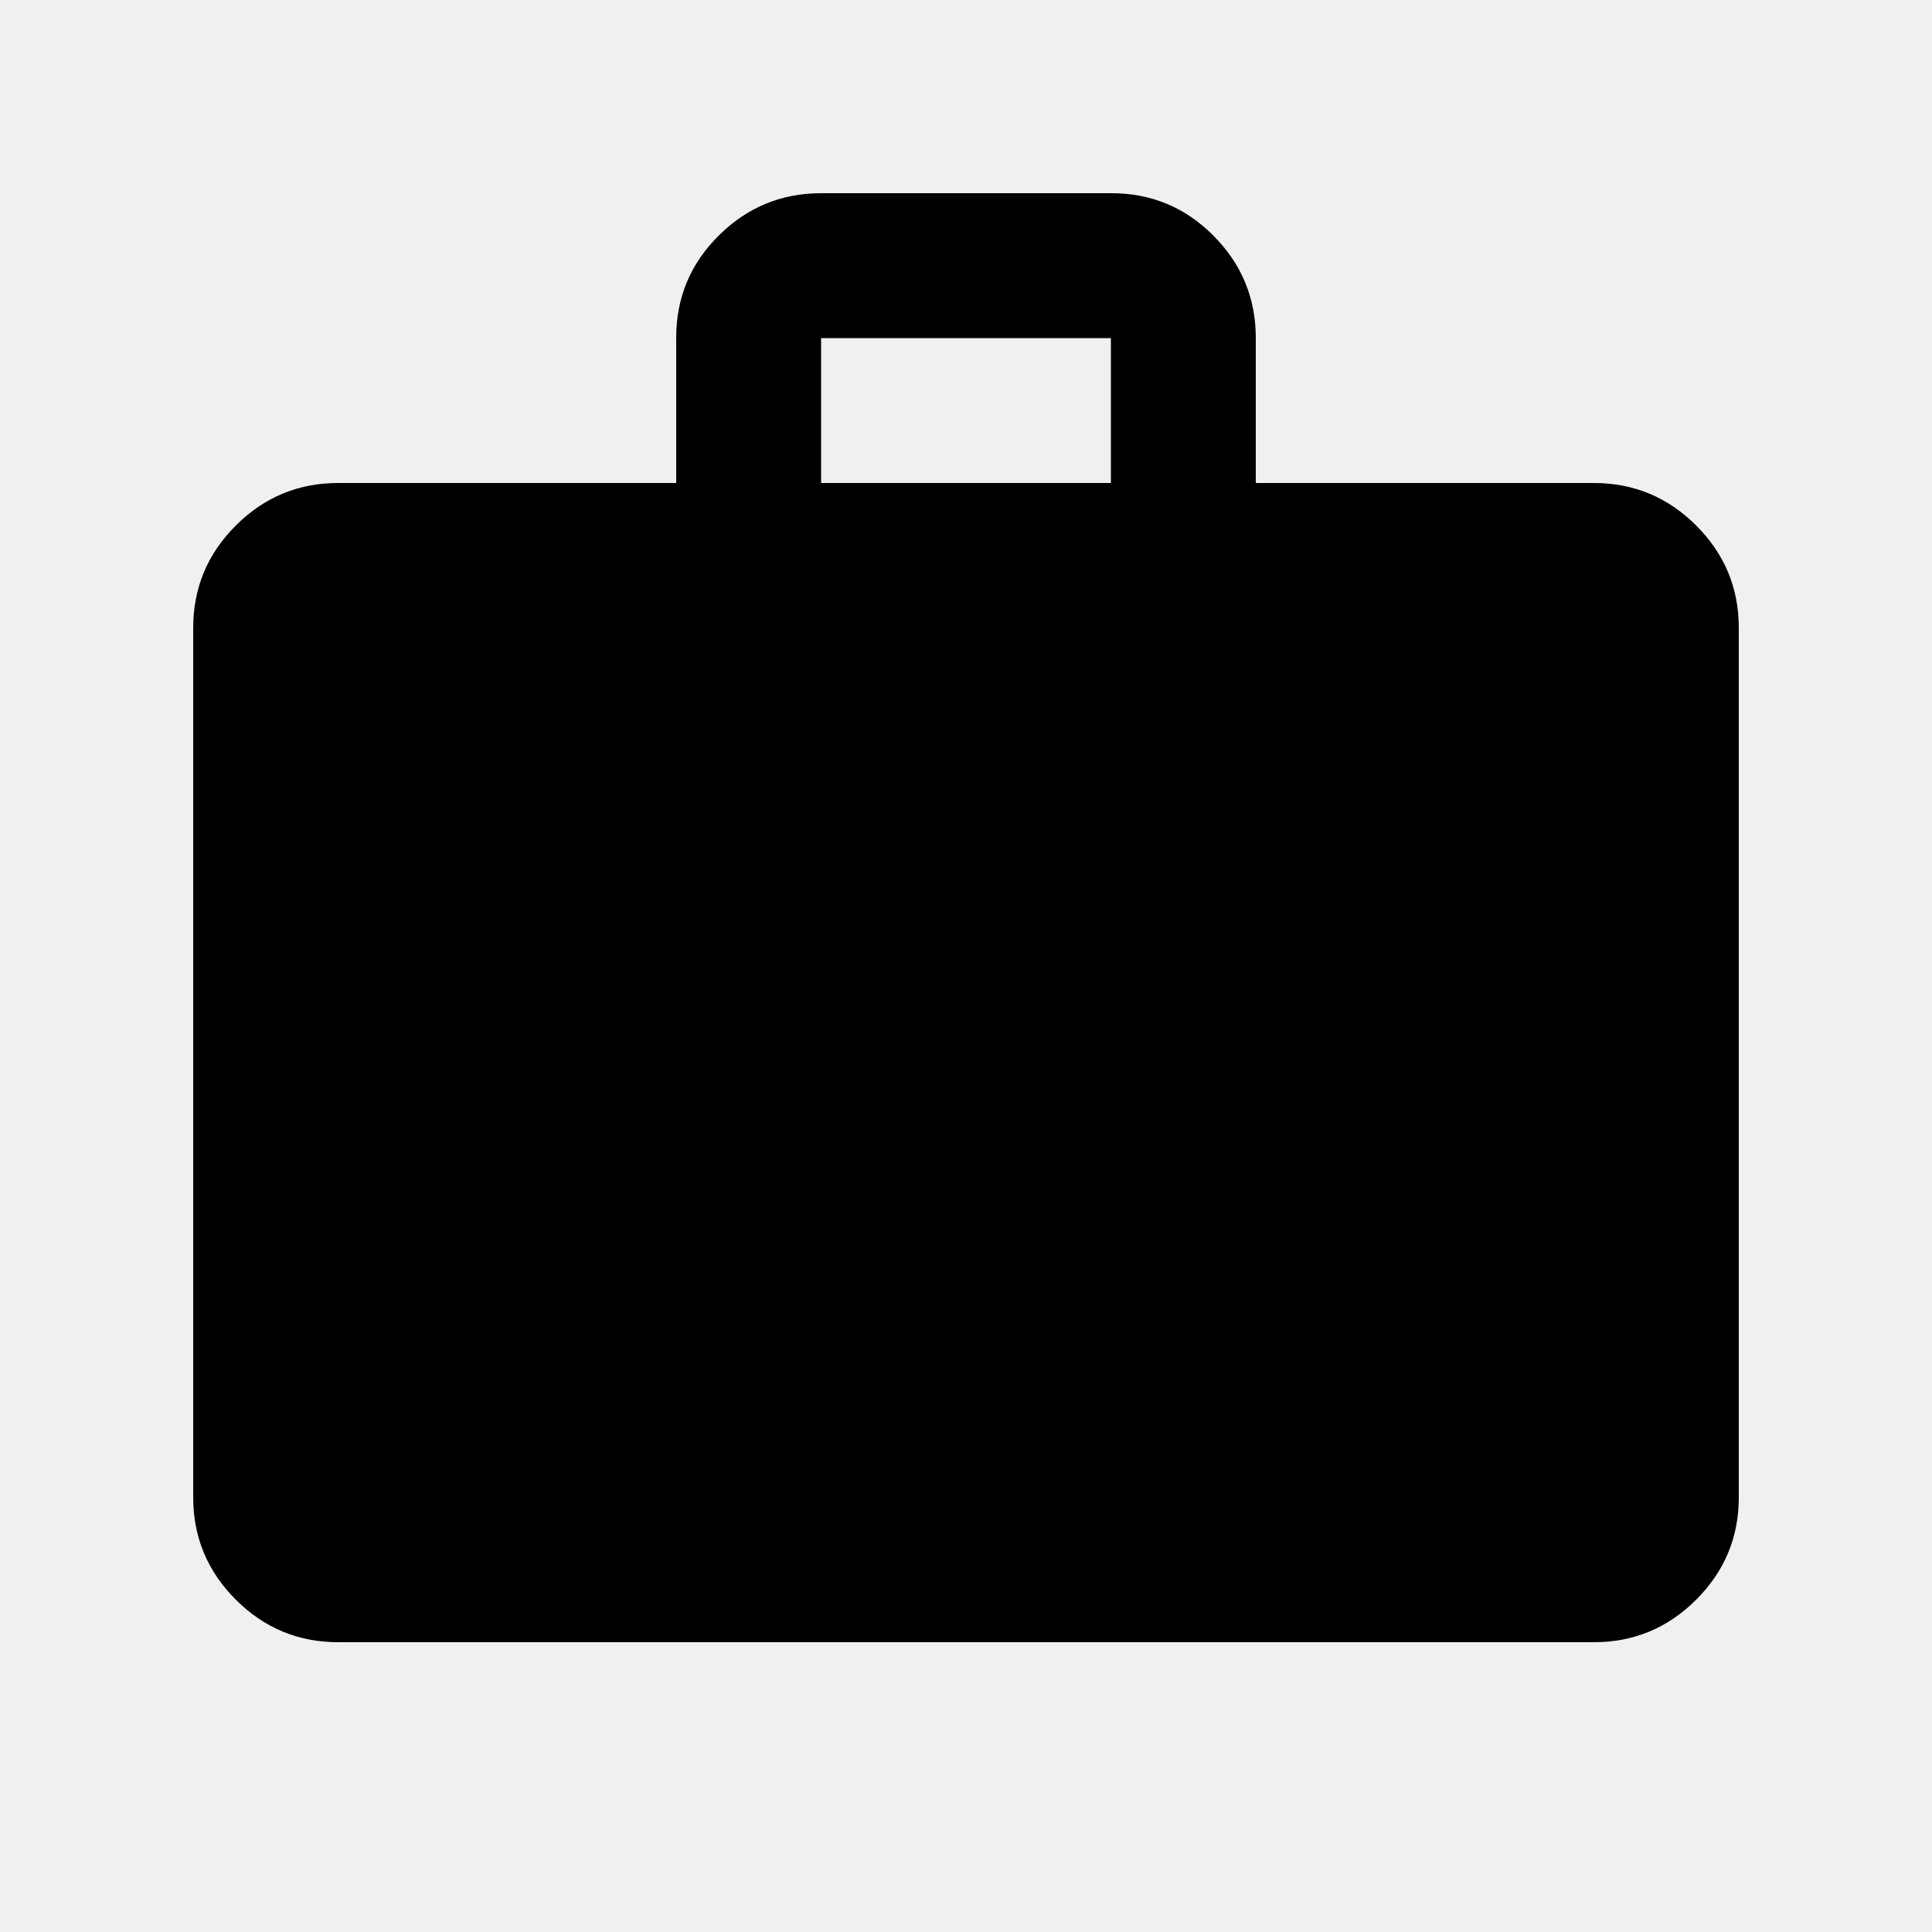
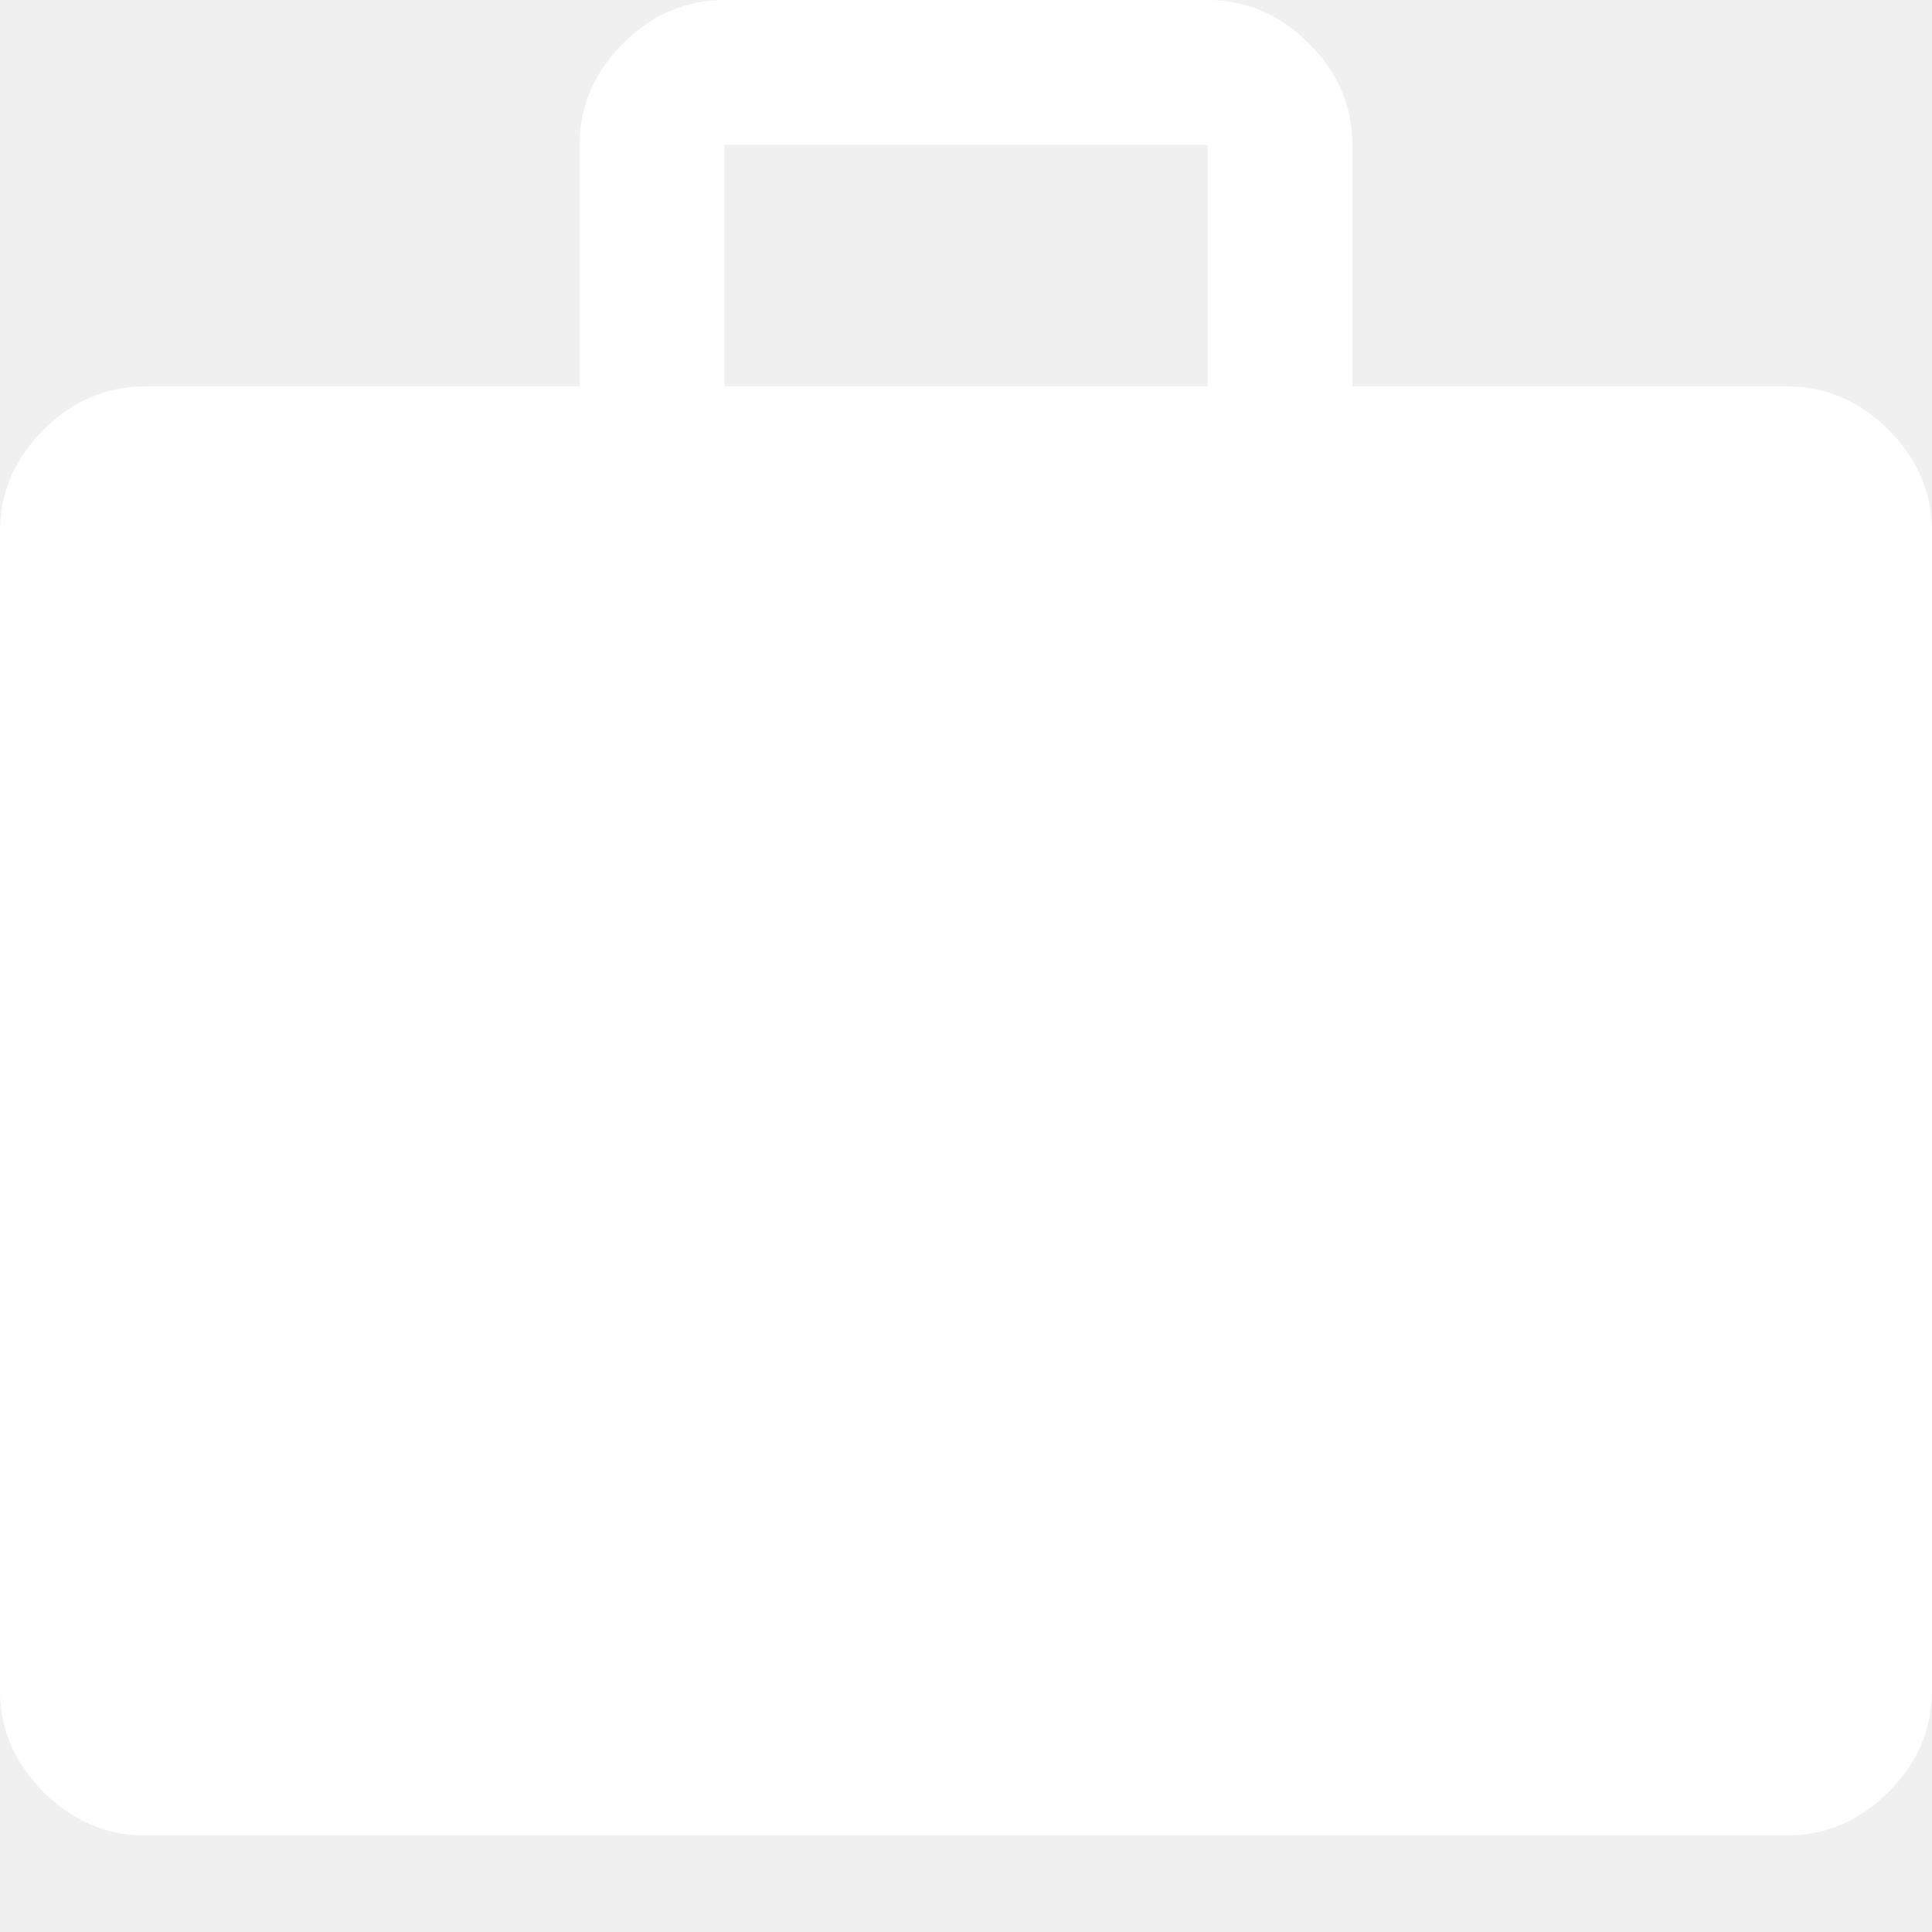
- <svg xmlns="http://www.w3.org/2000/svg" height="20" viewBox="0 96 960 960" width="20">
-   <path d="M168 912q-29.7 0-50.85-21.15Q96 869.7 96 840V408q0-29.7 21.15-50.85Q138.3 336 168 336h168v-72.212Q336 234 357.176 213q21.176-21 50.912-21h144.176Q582 192 603 213.15q21 21.15 21 50.85v72h168q29.7 0 50.85 21.15Q864 378.3 864 408v432q0 29.7-21.15 50.85Q821.7 912 792 912H168Zm240-576h144v-72H408v72Z" />
+ <svg xmlns="http://www.w3.org/2000/svg" width="20px" height="20px" viewBox="0 0 20 20" version="1.1">
+   <g id="Desktop-UI" stroke="none" stroke-width="1" fill="none" fill-rule="evenodd">
+     <g id="modal-contact-us" transform="translate(-558, -435)">
+       <g id="modal-window" transform="translate(526, 215)">
+         <g id="annotation-icon" transform="translate(32, 220)">
+           <rect id="Rectangle" x="0" y="0" width="20" height="20" />
+           <path d="M1.5,19 C1.1,19 0.75,18.85 0.45,18.55 C0.15,18.25 0,17.9 0,17.5 L0,5.5 C0,5.1 0.15,4.75 0.45,4.45 C0.75,4.15 1.1,4 1.5,4 L6,4 L6,1.5 C6,1.1 6.15,0.75 6.45,0.45 C6.75,0.15 7.1,0 7.5,0 L12.5,0 C12.9,0 13.25,0.15 13.55,0.45 C13.85,0.75 14,1.1 14,1.5 L14,4 L18.5,4 C18.9,4 19.25,4.15 19.55,4.45 C19.85,4.75 20,5.1 20,5.5 L20,17.5 C20,17.9 19.85,18.25 19.55,18.55 C19.25,18.85 18.9,19 18.5,19 L1.5,19 Z M7.5,4 L12.5,4 L12.5,1.5 L7.5,1.5 L7.5,4 Z" id="Shape" fill="#FFFFFF" fill-rule="nonzero" />
+         </g>
+       </g>
+     </g>
+   </g>
</svg>
